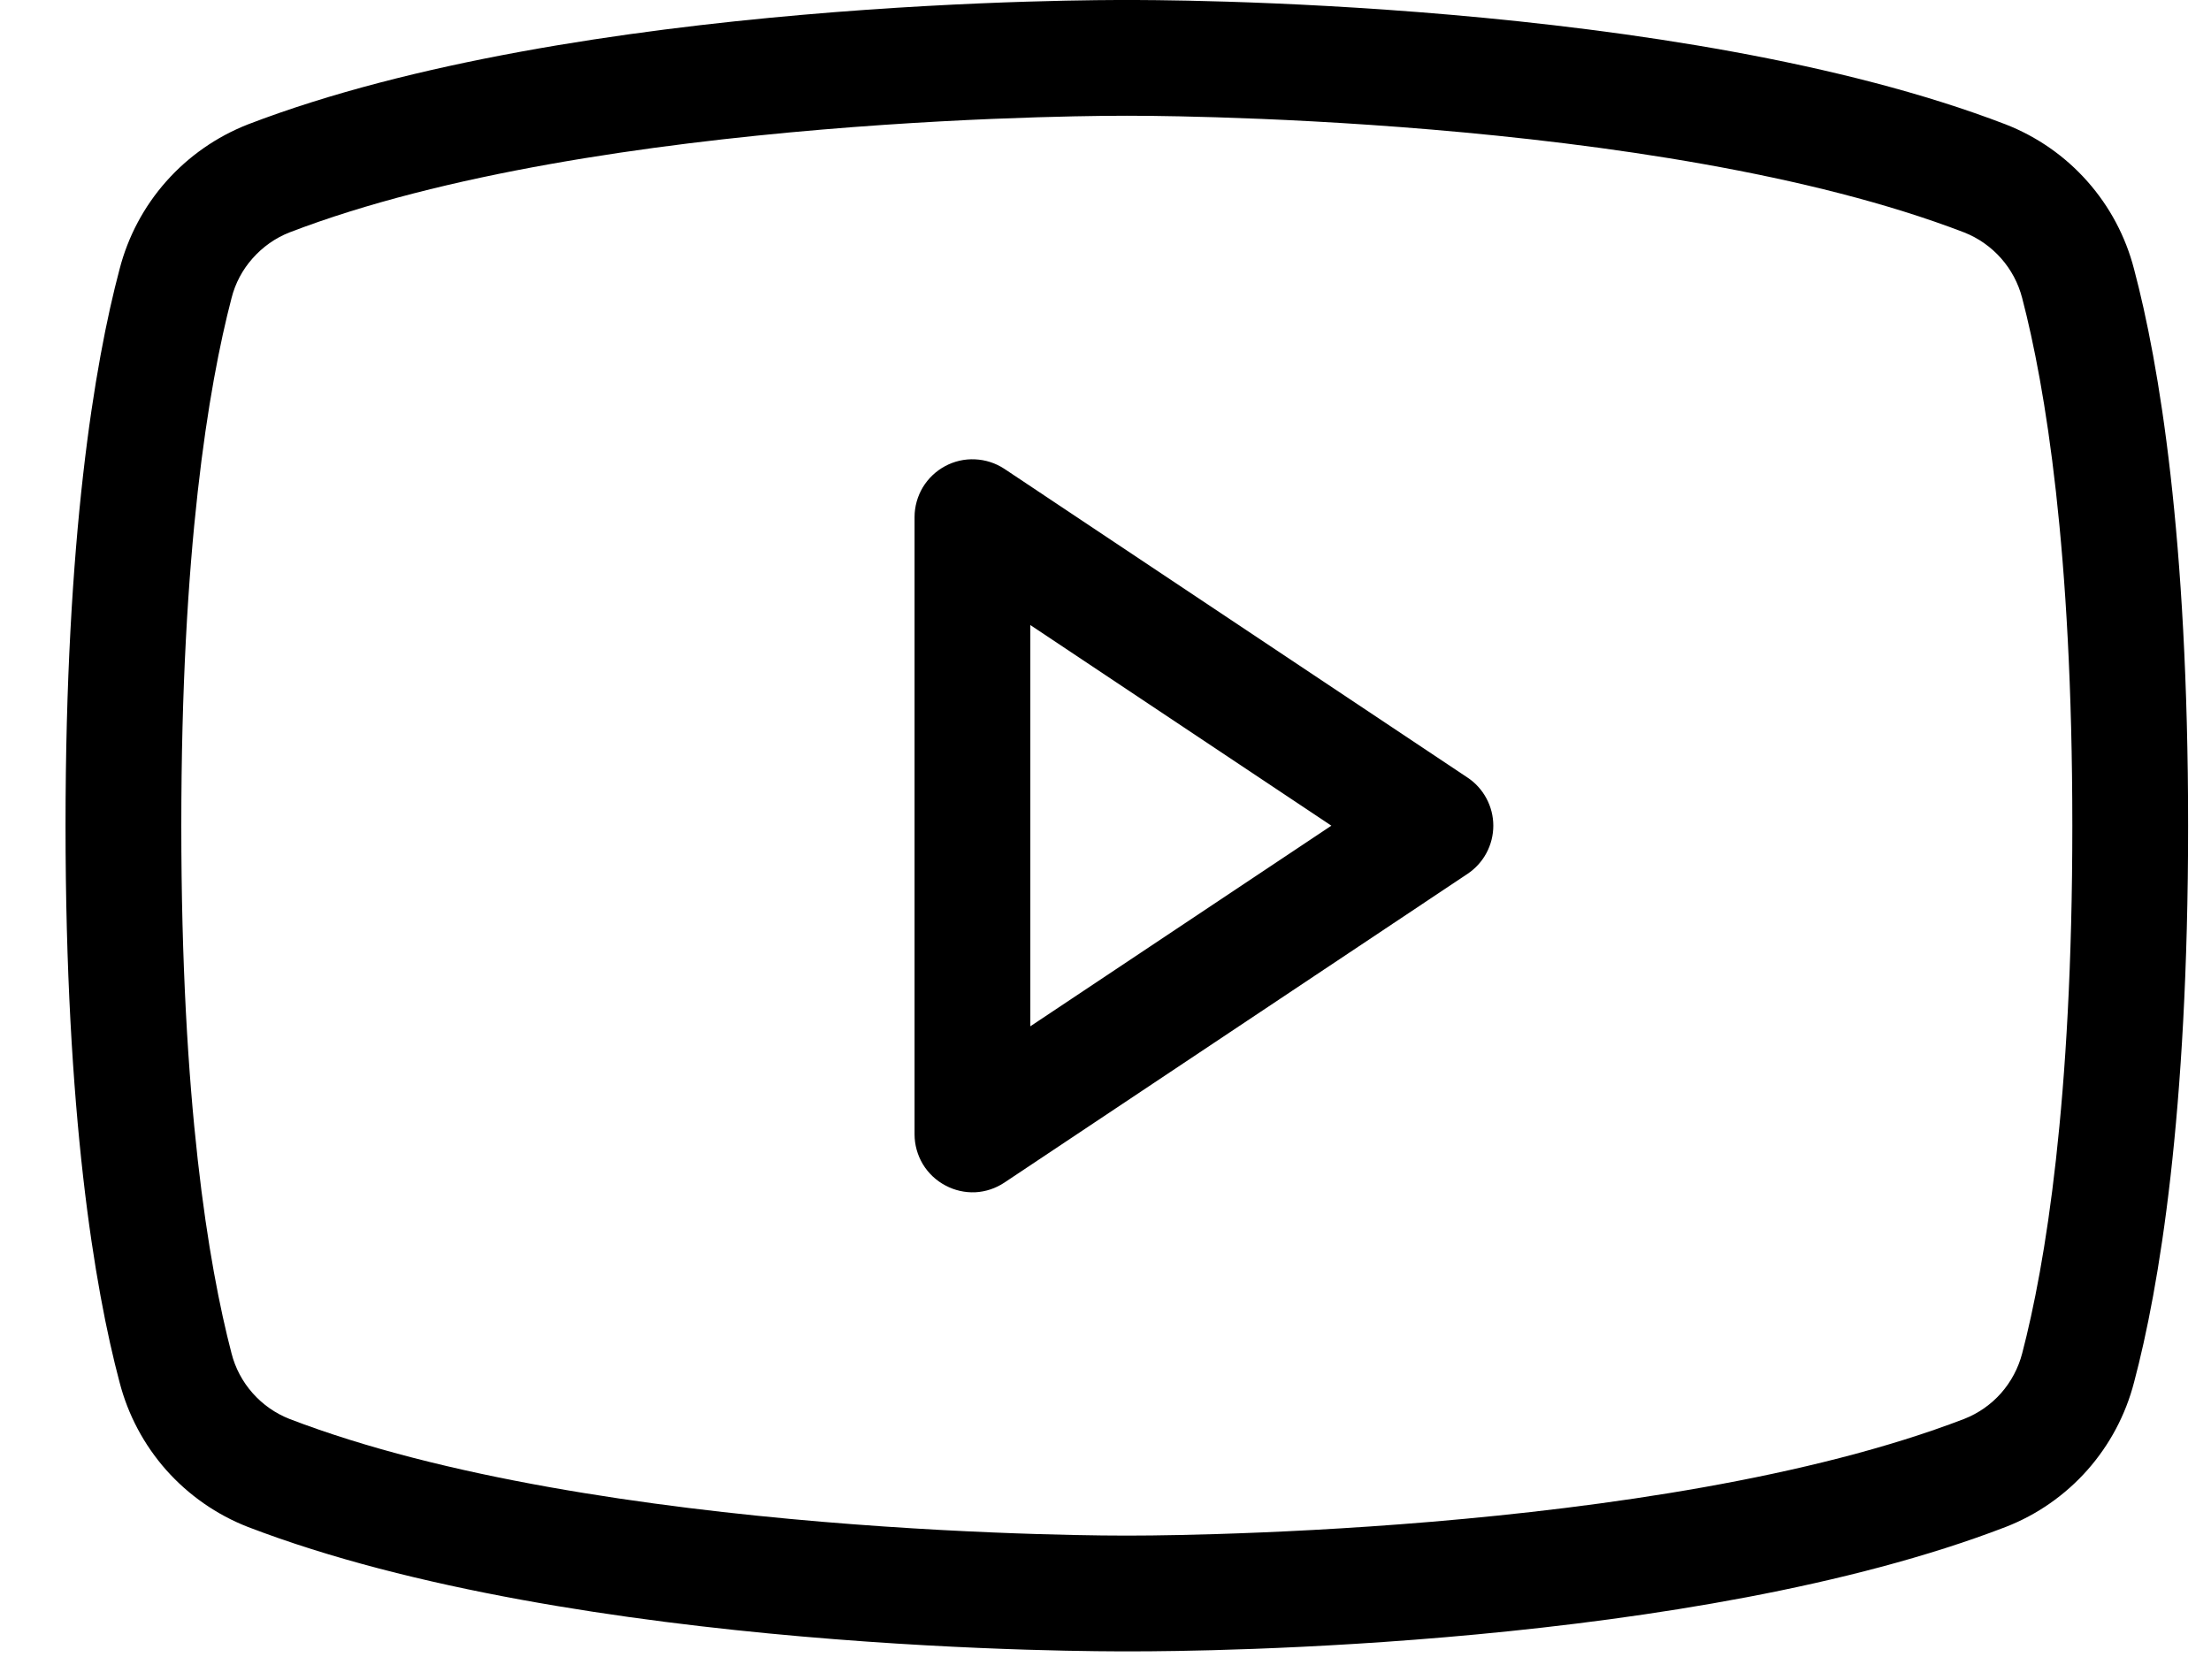
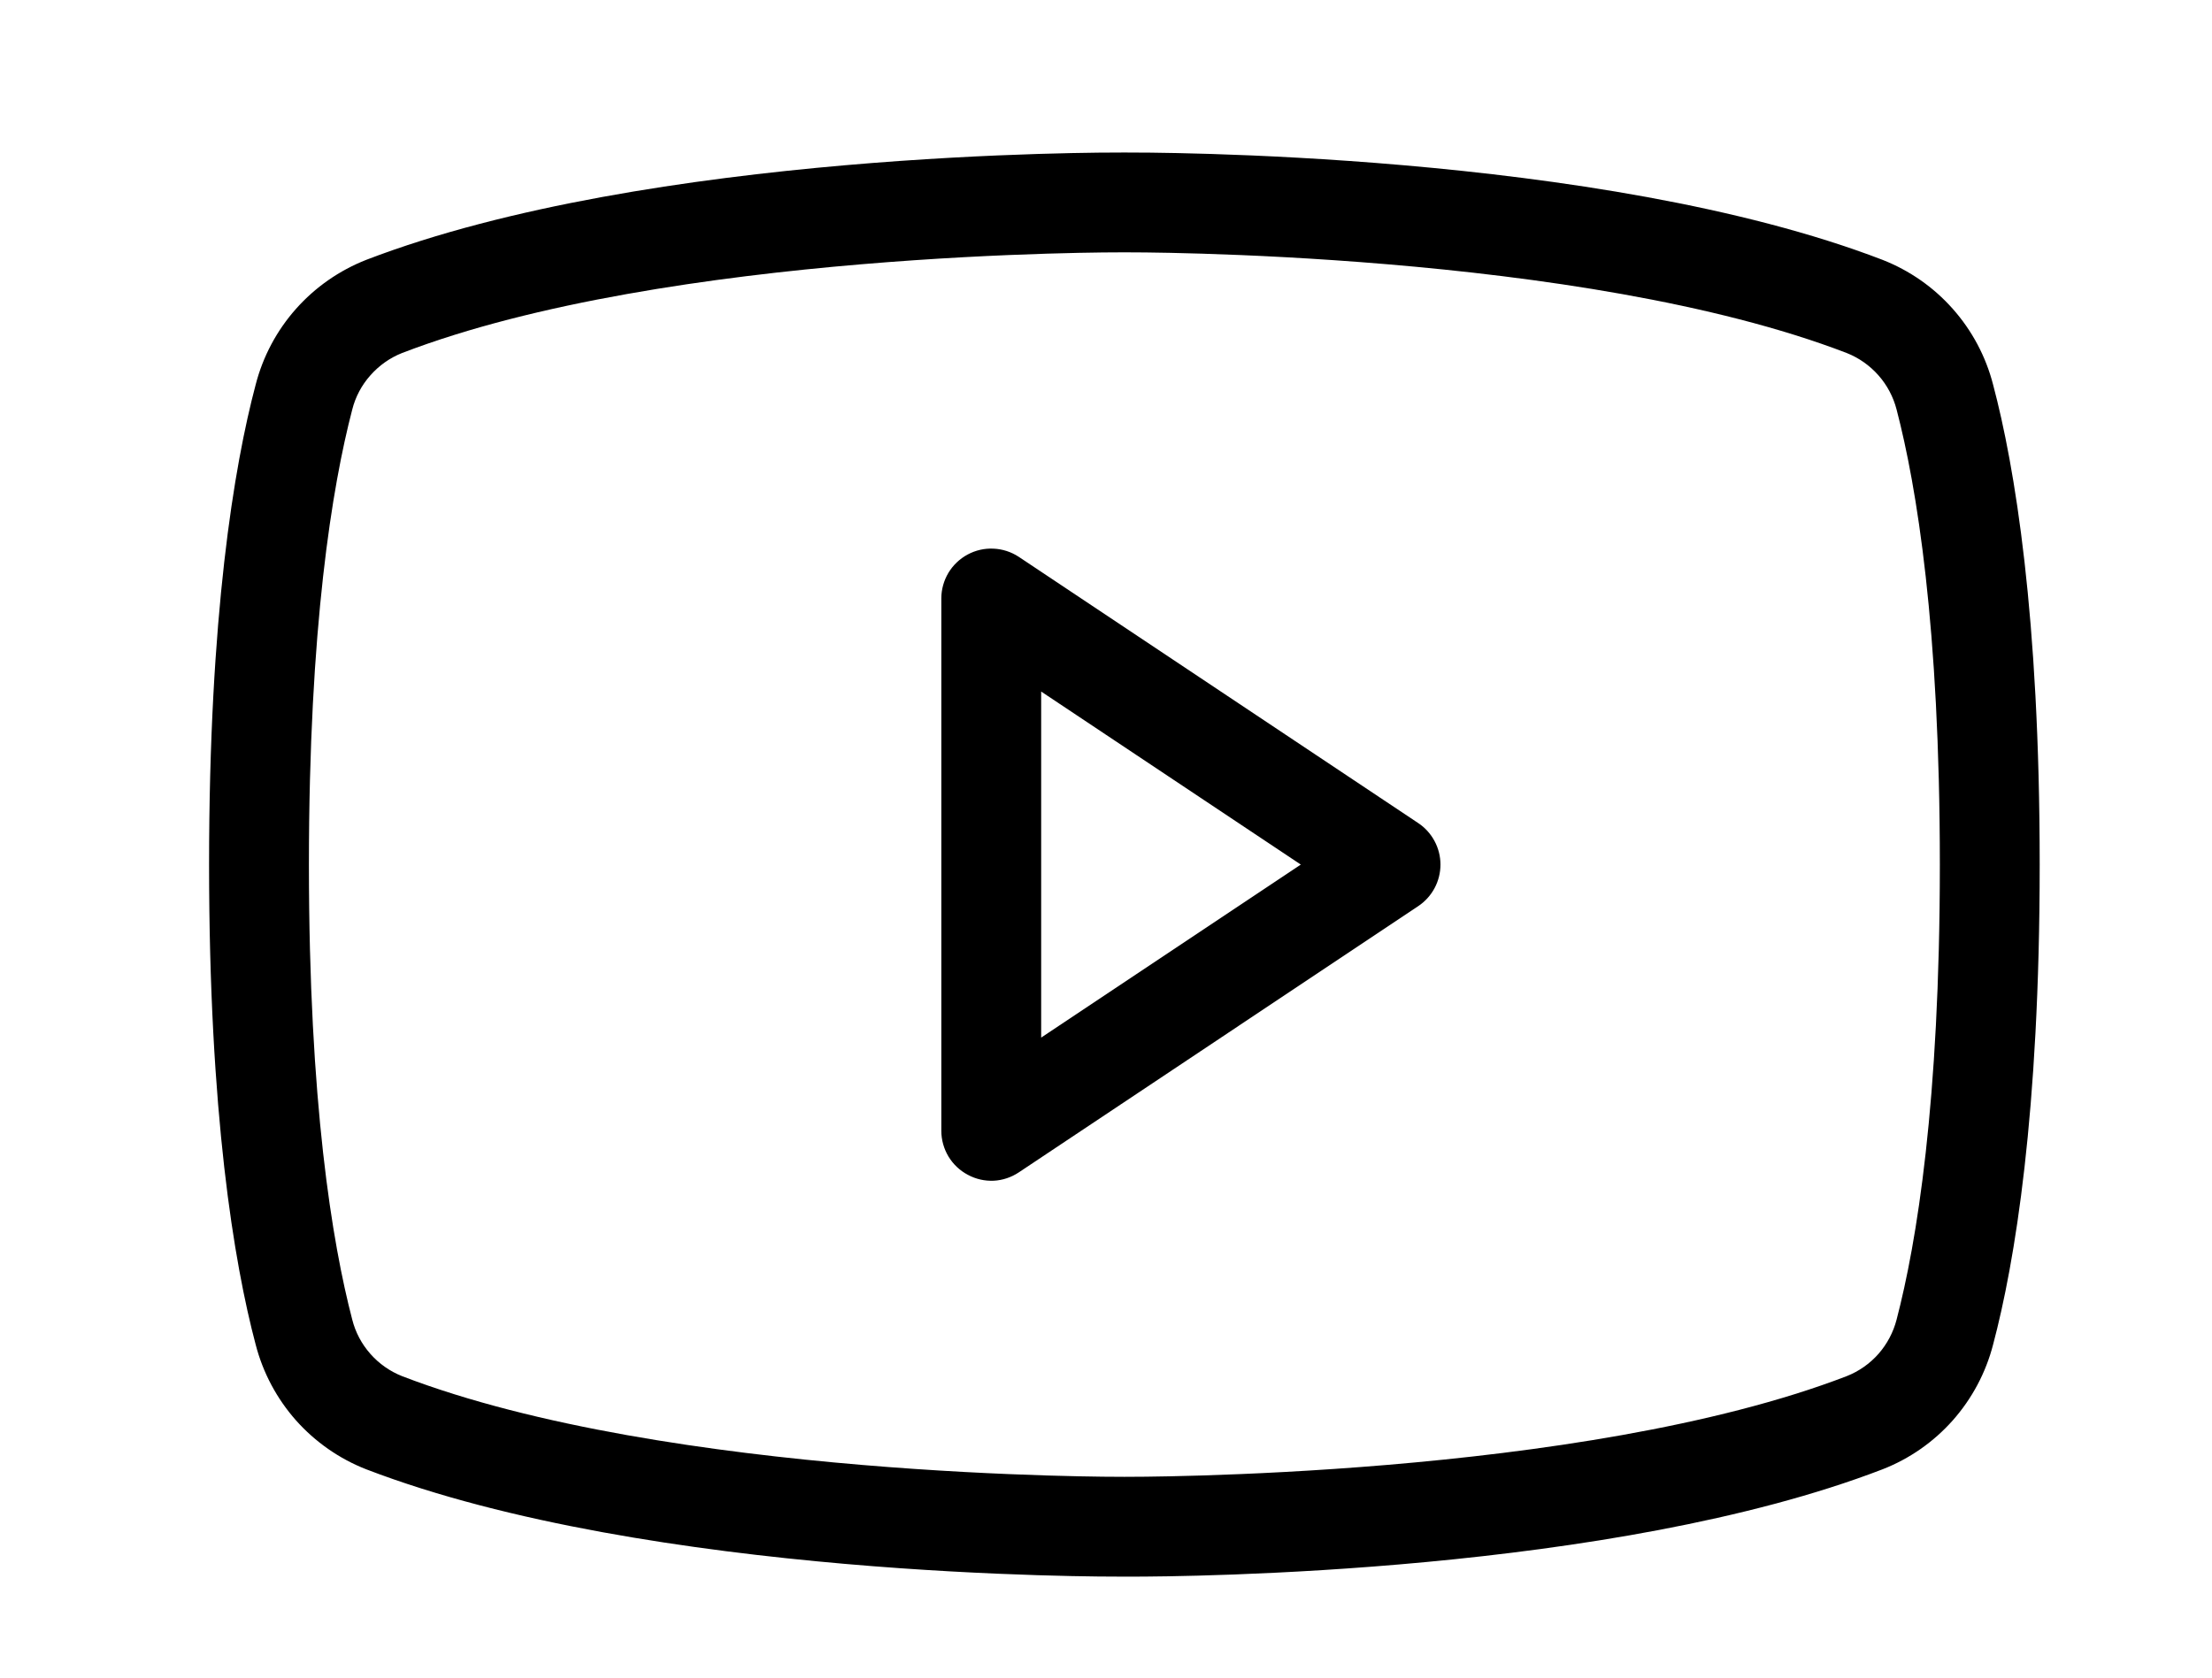
- <svg xmlns="http://www.w3.org/2000/svg" width="25" height="19" viewBox="0 0 25 19">
-   <path d="M16.592 8.793L11.356 5.302C11.257 5.237 11.143 5.2 11.025 5.195C10.907 5.189 10.79 5.216 10.686 5.272C10.582 5.328 10.495 5.411 10.434 5.512C10.374 5.613 10.341 5.729 10.341 5.847V12.829C10.341 12.948 10.374 13.065 10.435 13.167C10.497 13.269 10.585 13.352 10.69 13.407C10.794 13.463 10.91 13.489 11.028 13.484C11.145 13.478 11.258 13.44 11.356 13.375L16.592 9.884C16.682 9.824 16.756 9.743 16.807 9.648C16.858 9.553 16.885 9.446 16.885 9.338C16.885 9.23 16.858 9.124 16.807 9.029C16.756 8.934 16.682 8.852 16.592 8.793ZM11.65 11.607V7.069L15.054 9.338L11.65 11.607ZM24.13 3.044C24.035 2.675 23.854 2.335 23.602 2.051C23.35 1.766 23.034 1.546 22.679 1.407C18.959 -0.022 12.992 1.91553e-05 12.741 1.91553e-05C12.49 1.91553e-05 6.523 -0.022 2.803 1.407C2.449 1.546 2.133 1.766 1.88 2.051C1.628 2.335 1.447 2.675 1.352 3.044C1.068 4.113 0.741 6.076 0.741 9.338C0.741 12.6 1.068 14.564 1.352 15.633C1.447 16.001 1.628 16.341 1.88 16.626C2.133 16.91 2.449 17.131 2.803 17.269C6.523 18.698 12.49 18.676 12.741 18.676H12.818C13.57 18.676 19.134 18.633 22.679 17.269C23.034 17.131 23.35 16.91 23.602 16.626C23.854 16.341 24.035 16.001 24.13 15.633C24.414 14.564 24.741 12.6 24.741 9.338C24.741 6.076 24.414 4.113 24.13 3.044ZM22.865 15.306C22.822 15.472 22.74 15.626 22.627 15.755C22.513 15.884 22.37 15.984 22.21 16.047C18.719 17.389 12.807 17.367 12.741 17.367C12.676 17.367 6.763 17.389 3.272 16.047C3.112 15.984 2.97 15.884 2.856 15.755C2.742 15.626 2.66 15.472 2.618 15.306C2.356 14.302 2.05 12.458 2.05 9.338C2.05 6.218 2.356 4.375 2.618 3.371C2.66 3.204 2.742 3.05 2.856 2.922C2.97 2.793 3.112 2.692 3.272 2.629C6.763 1.287 12.676 1.309 12.741 1.309C12.807 1.309 18.719 1.287 22.21 2.629C22.37 2.692 22.513 2.793 22.627 2.922C22.74 3.05 22.822 3.204 22.865 3.371C23.127 4.375 23.432 6.218 23.432 9.338C23.432 12.458 23.127 14.302 22.865 15.306Z" />
+ <svg xmlns="http://www.w3.org/2000/svg" width="29" height="22" viewBox="0 0 29 22">
+   <path d="M18.592 10.793L13.356 7.302C13.257 7.237 13.143 7.2 13.025 7.195C12.907 7.189 12.79 7.216 12.686 7.272C12.582 7.328 12.495 7.411 12.434 7.512C12.374 7.613 12.341 7.729 12.341 7.847V14.829C12.341 14.948 12.374 15.065 12.435 15.167C12.497 15.269 12.585 15.352 12.69 15.407C12.794 15.463 12.91 15.489 13.028 15.484C13.145 15.478 13.258 15.44 13.356 15.375L18.592 11.884C18.682 11.824 18.756 11.743 18.807 11.648C18.858 11.553 18.885 11.446 18.885 11.338C18.885 11.23 18.858 11.124 18.807 11.029C18.756 10.934 18.682 10.852 18.592 10.793ZM13.65 13.607V9.069L17.054 11.338L13.65 13.607ZM26.13 5.044C26.035 4.675 25.854 4.335 25.602 4.051C25.35 3.766 25.034 3.546 24.679 3.407C20.959 1.978 14.992 2 14.741 2C14.49 2 8.523 1.978 4.803 3.407C4.449 3.546 4.133 3.766 3.88 4.051C3.628 4.335 3.447 4.675 3.352 5.044C3.068 6.113 2.741 8.076 2.741 11.338C2.741 14.6 3.068 16.564 3.352 17.633C3.447 18.001 3.628 18.341 3.88 18.626C4.133 18.91 4.449 19.131 4.803 19.269C8.523 20.698 14.49 20.676 14.741 20.676H14.818C15.57 20.676 21.134 20.633 24.679 19.269C25.034 19.131 25.35 18.91 25.602 18.626C25.854 18.341 26.035 18.001 26.13 17.633C26.414 16.564 26.741 14.6 26.741 11.338C26.741 8.076 26.414 6.113 26.13 5.044ZM24.865 17.305C24.822 17.472 24.74 17.626 24.627 17.755C24.513 17.884 24.37 17.984 24.21 18.047C20.719 19.389 14.807 19.367 14.741 19.367C14.676 19.367 8.763 19.389 5.272 18.047C5.112 17.984 4.97 17.884 4.856 17.755C4.742 17.626 4.66 17.472 4.618 17.305C4.356 16.302 4.05 14.458 4.05 11.338C4.05 8.218 4.356 6.375 4.618 5.371C4.66 5.204 4.742 5.05 4.856 4.922C4.97 4.793 5.112 4.692 5.272 4.629C8.763 3.287 14.676 3.309 14.741 3.309C14.807 3.309 20.719 3.287 24.21 4.629C24.37 4.692 24.513 4.793 24.627 4.922C24.74 5.05 24.822 5.204 24.865 5.371C25.127 6.375 25.432 8.218 25.432 11.338C25.432 14.458 25.127 16.302 24.865 17.305Z" />
</svg>
